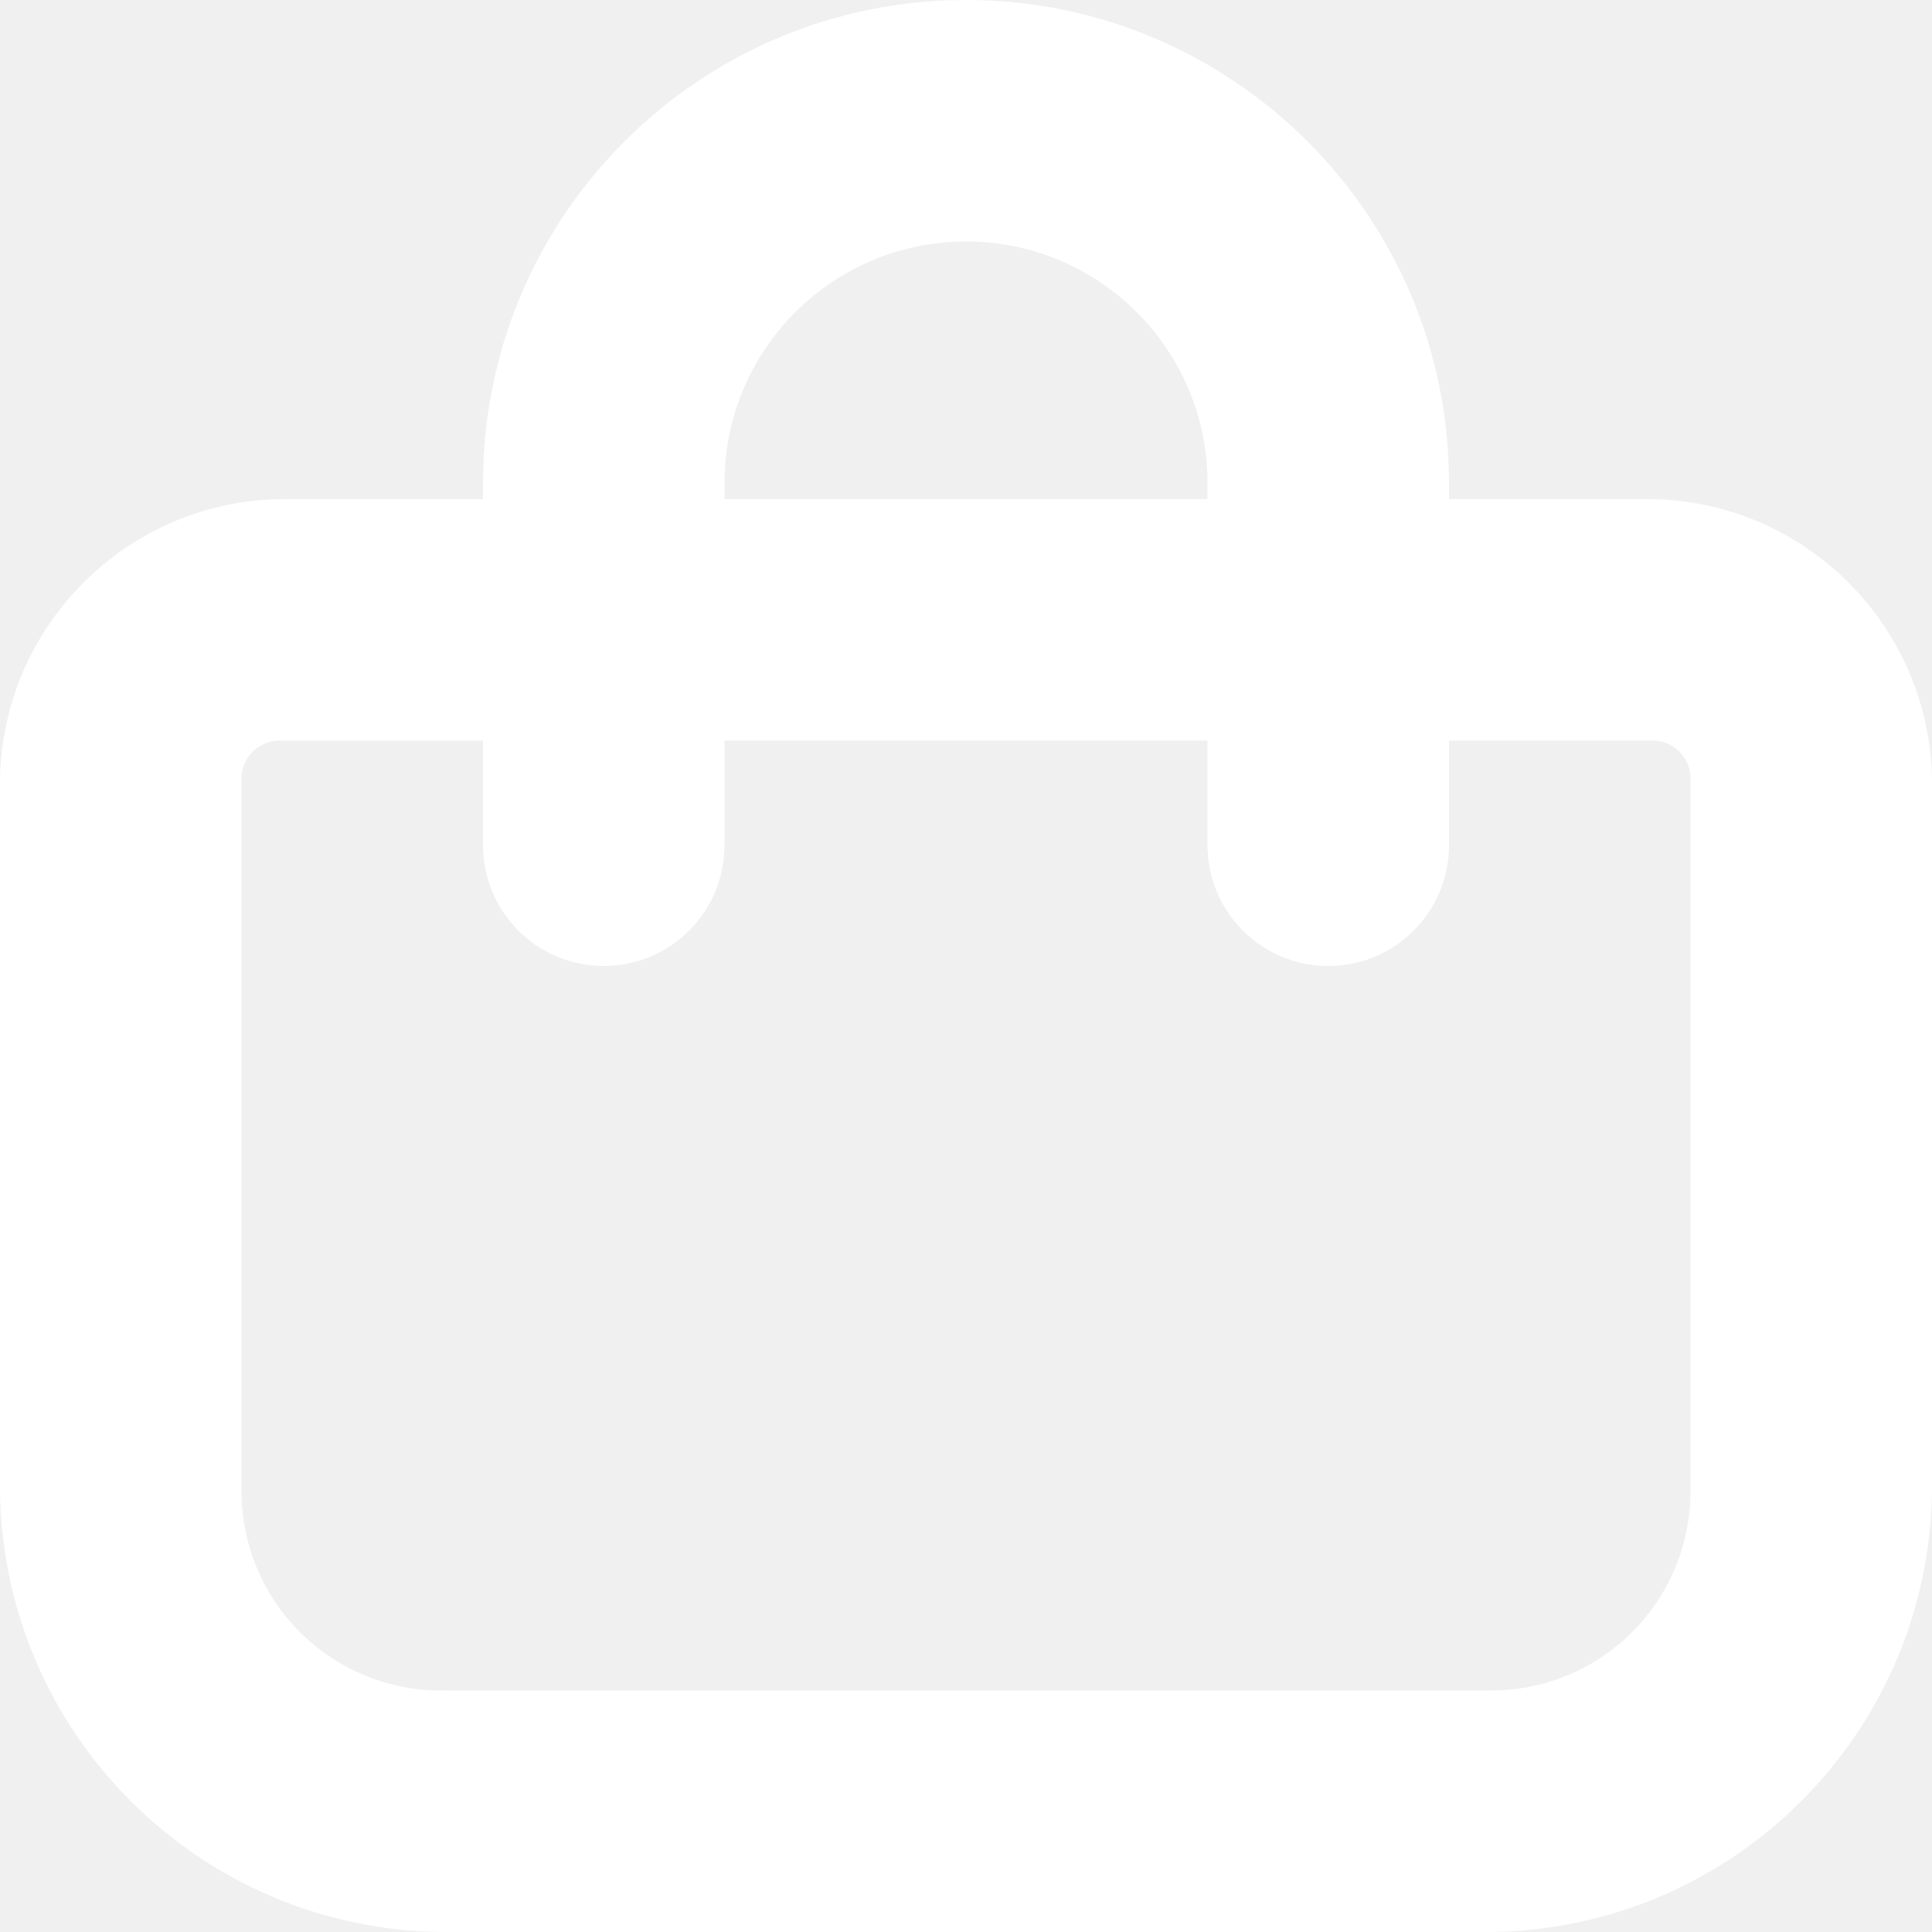
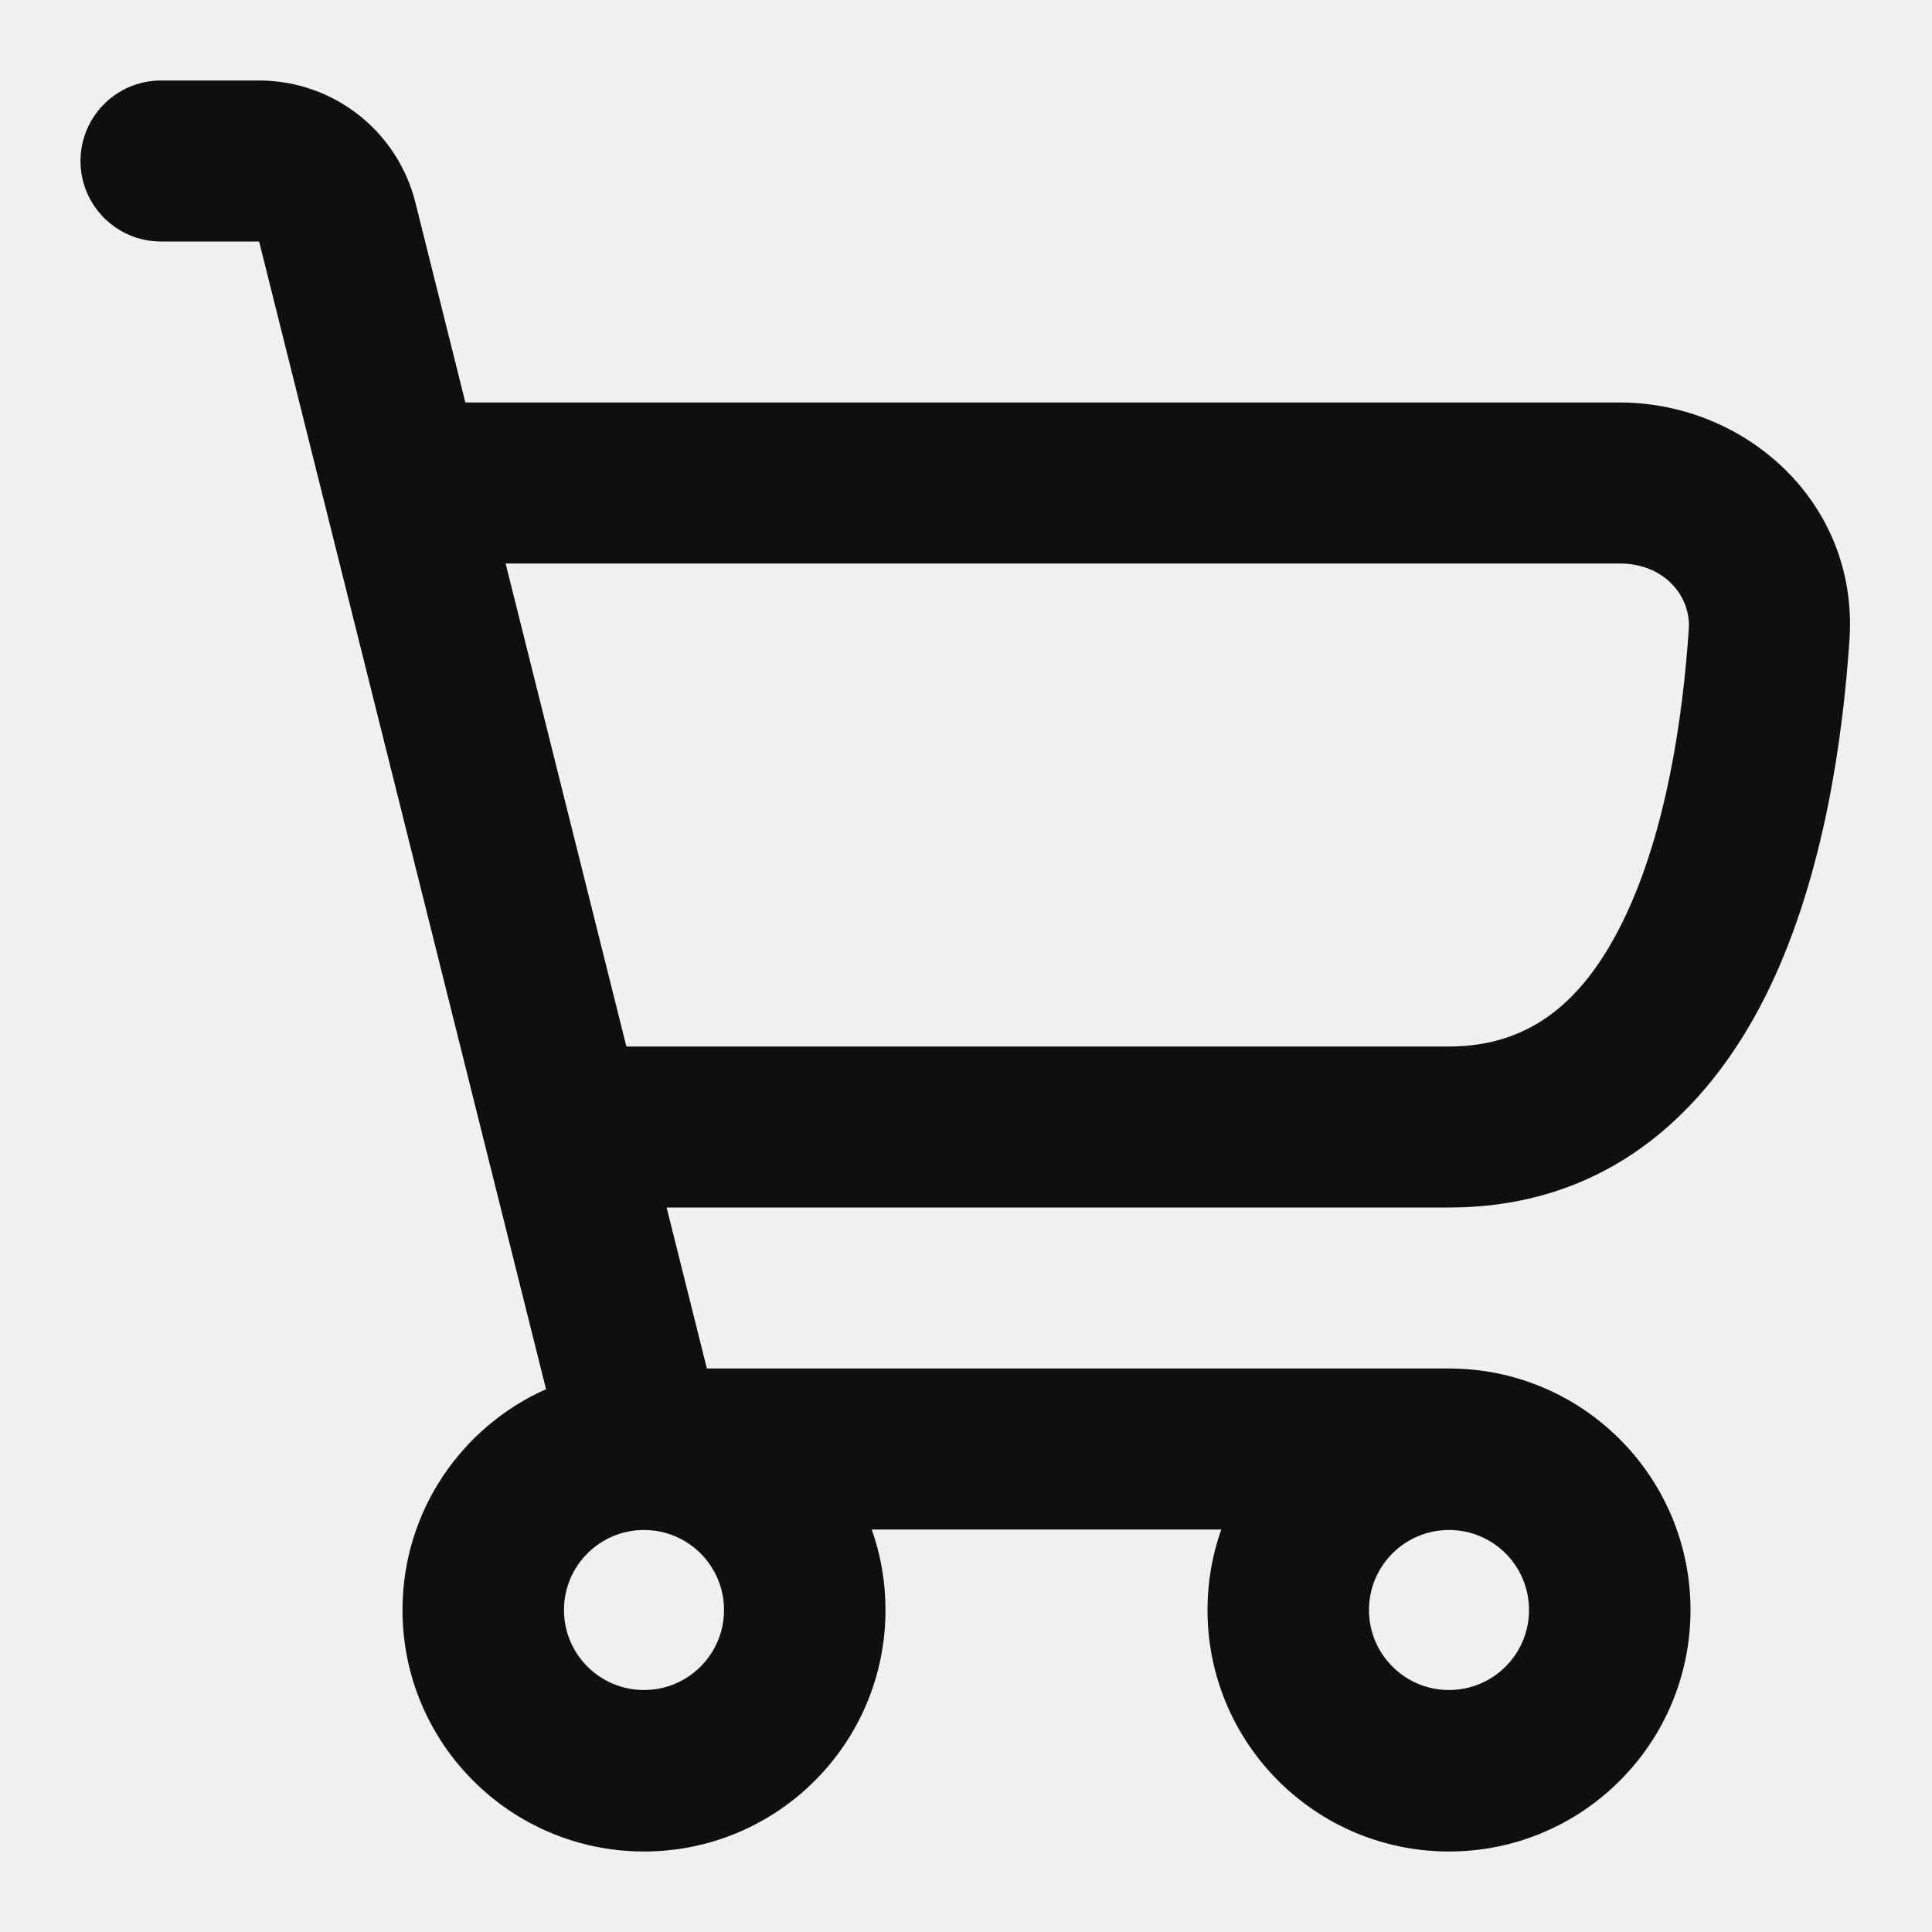
- <svg xmlns="http://www.w3.org/2000/svg" width="22" height="22" viewBox="0 0 22 22">
-   <path id="shopping-bag_12_" data-name="shopping-bag (12)" d="M18.792,5.683H16.5V5.5a5.5,5.5,0,1,0-11,0v.183H3.208A3.248,3.248,0,0,0,0,8.892v8.067A5.087,5.087,0,0,0,5.042,22H16.958A5.087,5.087,0,0,0,22,16.958V8.892A3.248,3.248,0,0,0,18.792,5.683ZM8.25,5.5a2.75,2.75,0,1,1,5.5,0v.183H8.25Zm11,11.458a2.27,2.27,0,0,1-2.292,2.292H5.042A2.27,2.27,0,0,1,2.75,16.958V8.892a.433.433,0,0,1,.458-.458H5.5V9.625a1.375,1.375,0,0,0,2.75,0V8.433h5.5V9.625a1.375,1.375,0,0,0,2.75,0V8.433h2.292a.433.433,0,0,1,.458.458Z" fill="#fff" />
+ <svg xmlns="http://www.w3.org/2000/svg" width="800px" height="800px" viewBox="0 0 24 24" fill="none">
+   <path fill-rule="evenodd" clip-rule="evenodd" d="M2 1C1.448 1 1 1.448 1 2C1 2.552 1.448 3 2 3H3.219L6.783 17.257C5.733 17.724 5 18.776 5 20C5 21.657 6.343 23 8 23C9.657 23 11 21.657 11 20C11 19.649 10.94 19.313 10.829 19H15.171C15.06 19.313 15 19.649 15 20C15 21.657 16.343 23 18 23C19.657 23 21 21.657 21 20C21 18.343 19.657 17 18 17H8.781L8.281 15H18C20.064 15 21.302 13.696 21.989 12.256C22.66 10.849 22.893 9.167 22.975 7.944C23.088 6.24 21.68 5 20.121 5H5.781L5.16 2.515C4.937 1.625 4.137 1 3.219 1H2ZM18 13H7.781L6.281 7H20.121C20.674 7 21.006 7.407 20.979 7.811C20.903 8.952 20.691 10.332 20.184 11.395C19.692 12.425 19.02 13 18 13ZM18 20.994C17.451 20.994 17.006 20.549 17.006 20C17.006 19.451 17.451 19.006 18 19.006C18.549 19.006 18.994 19.451 18.994 20C18.994 20.549 18.549 20.994 18 20.994ZM7.006 20C7.006 20.549 7.451 20.994 8 20.994C8.549 20.994 8.994 20.549 8.994 20C8.994 19.451 8.549 19.006 8 19.006C7.451 19.006 7.006 19.451 7.006 20Z" fill="#0F0F0F" />
</svg>
